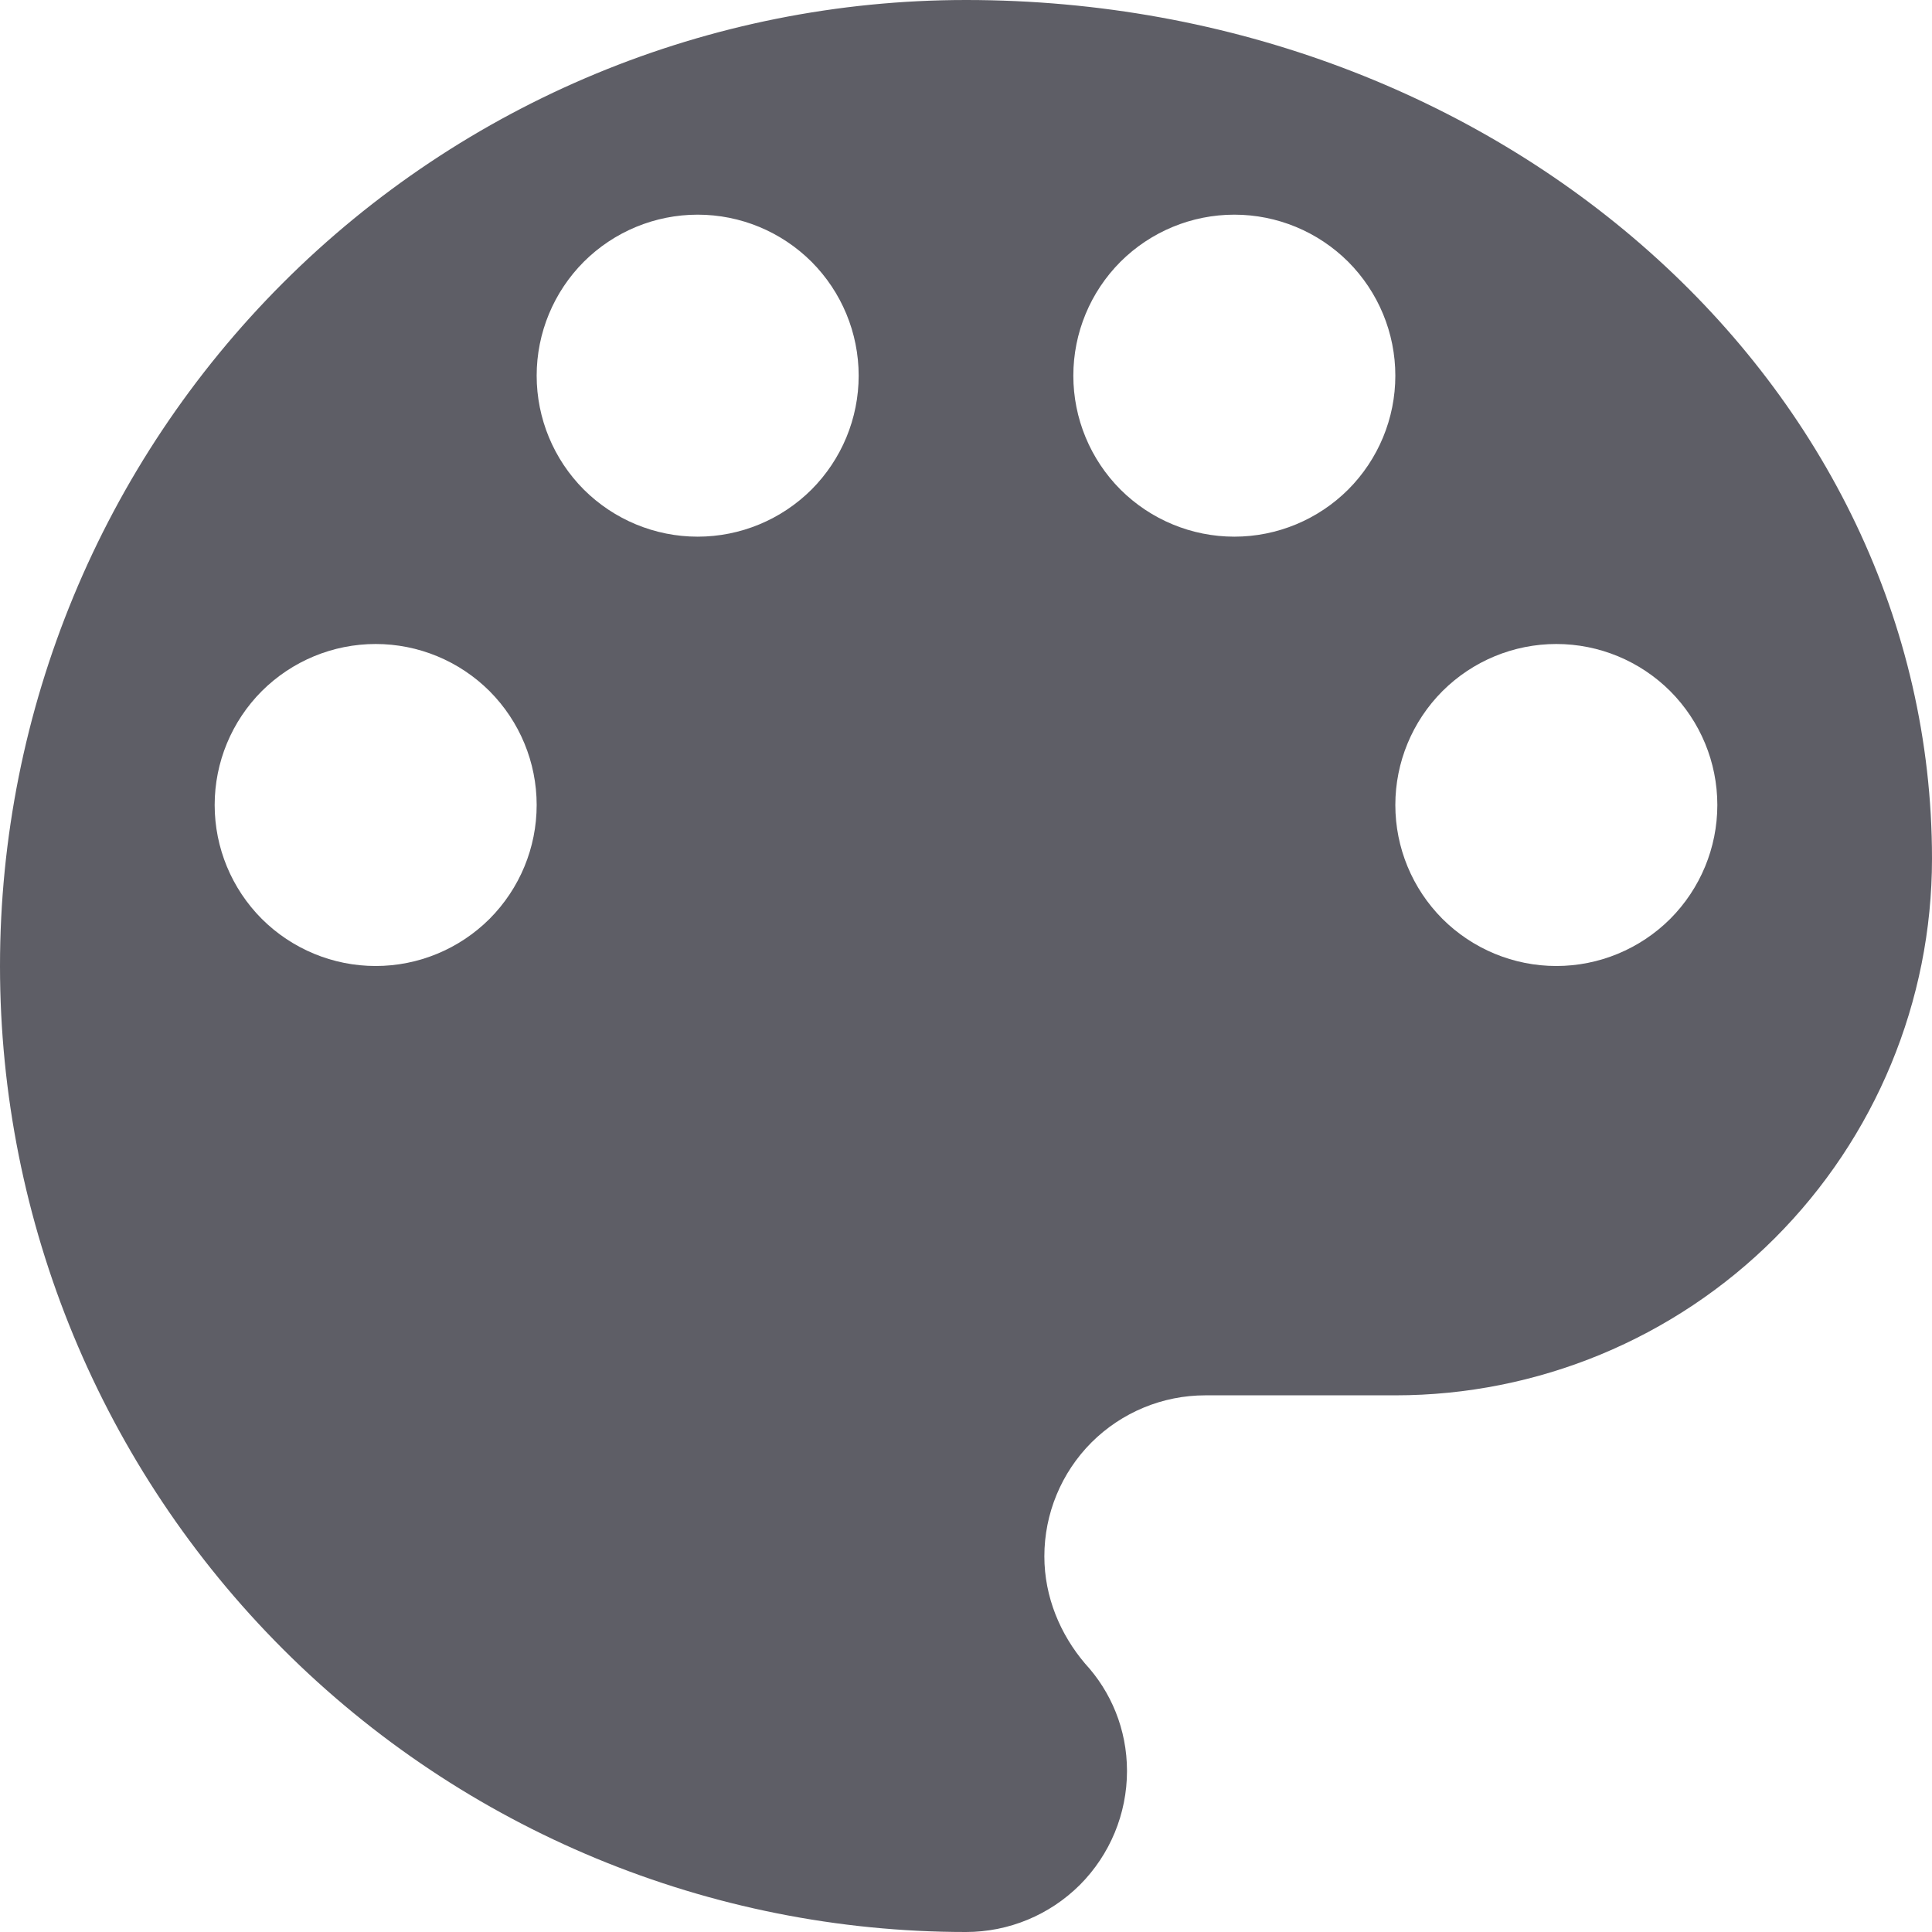
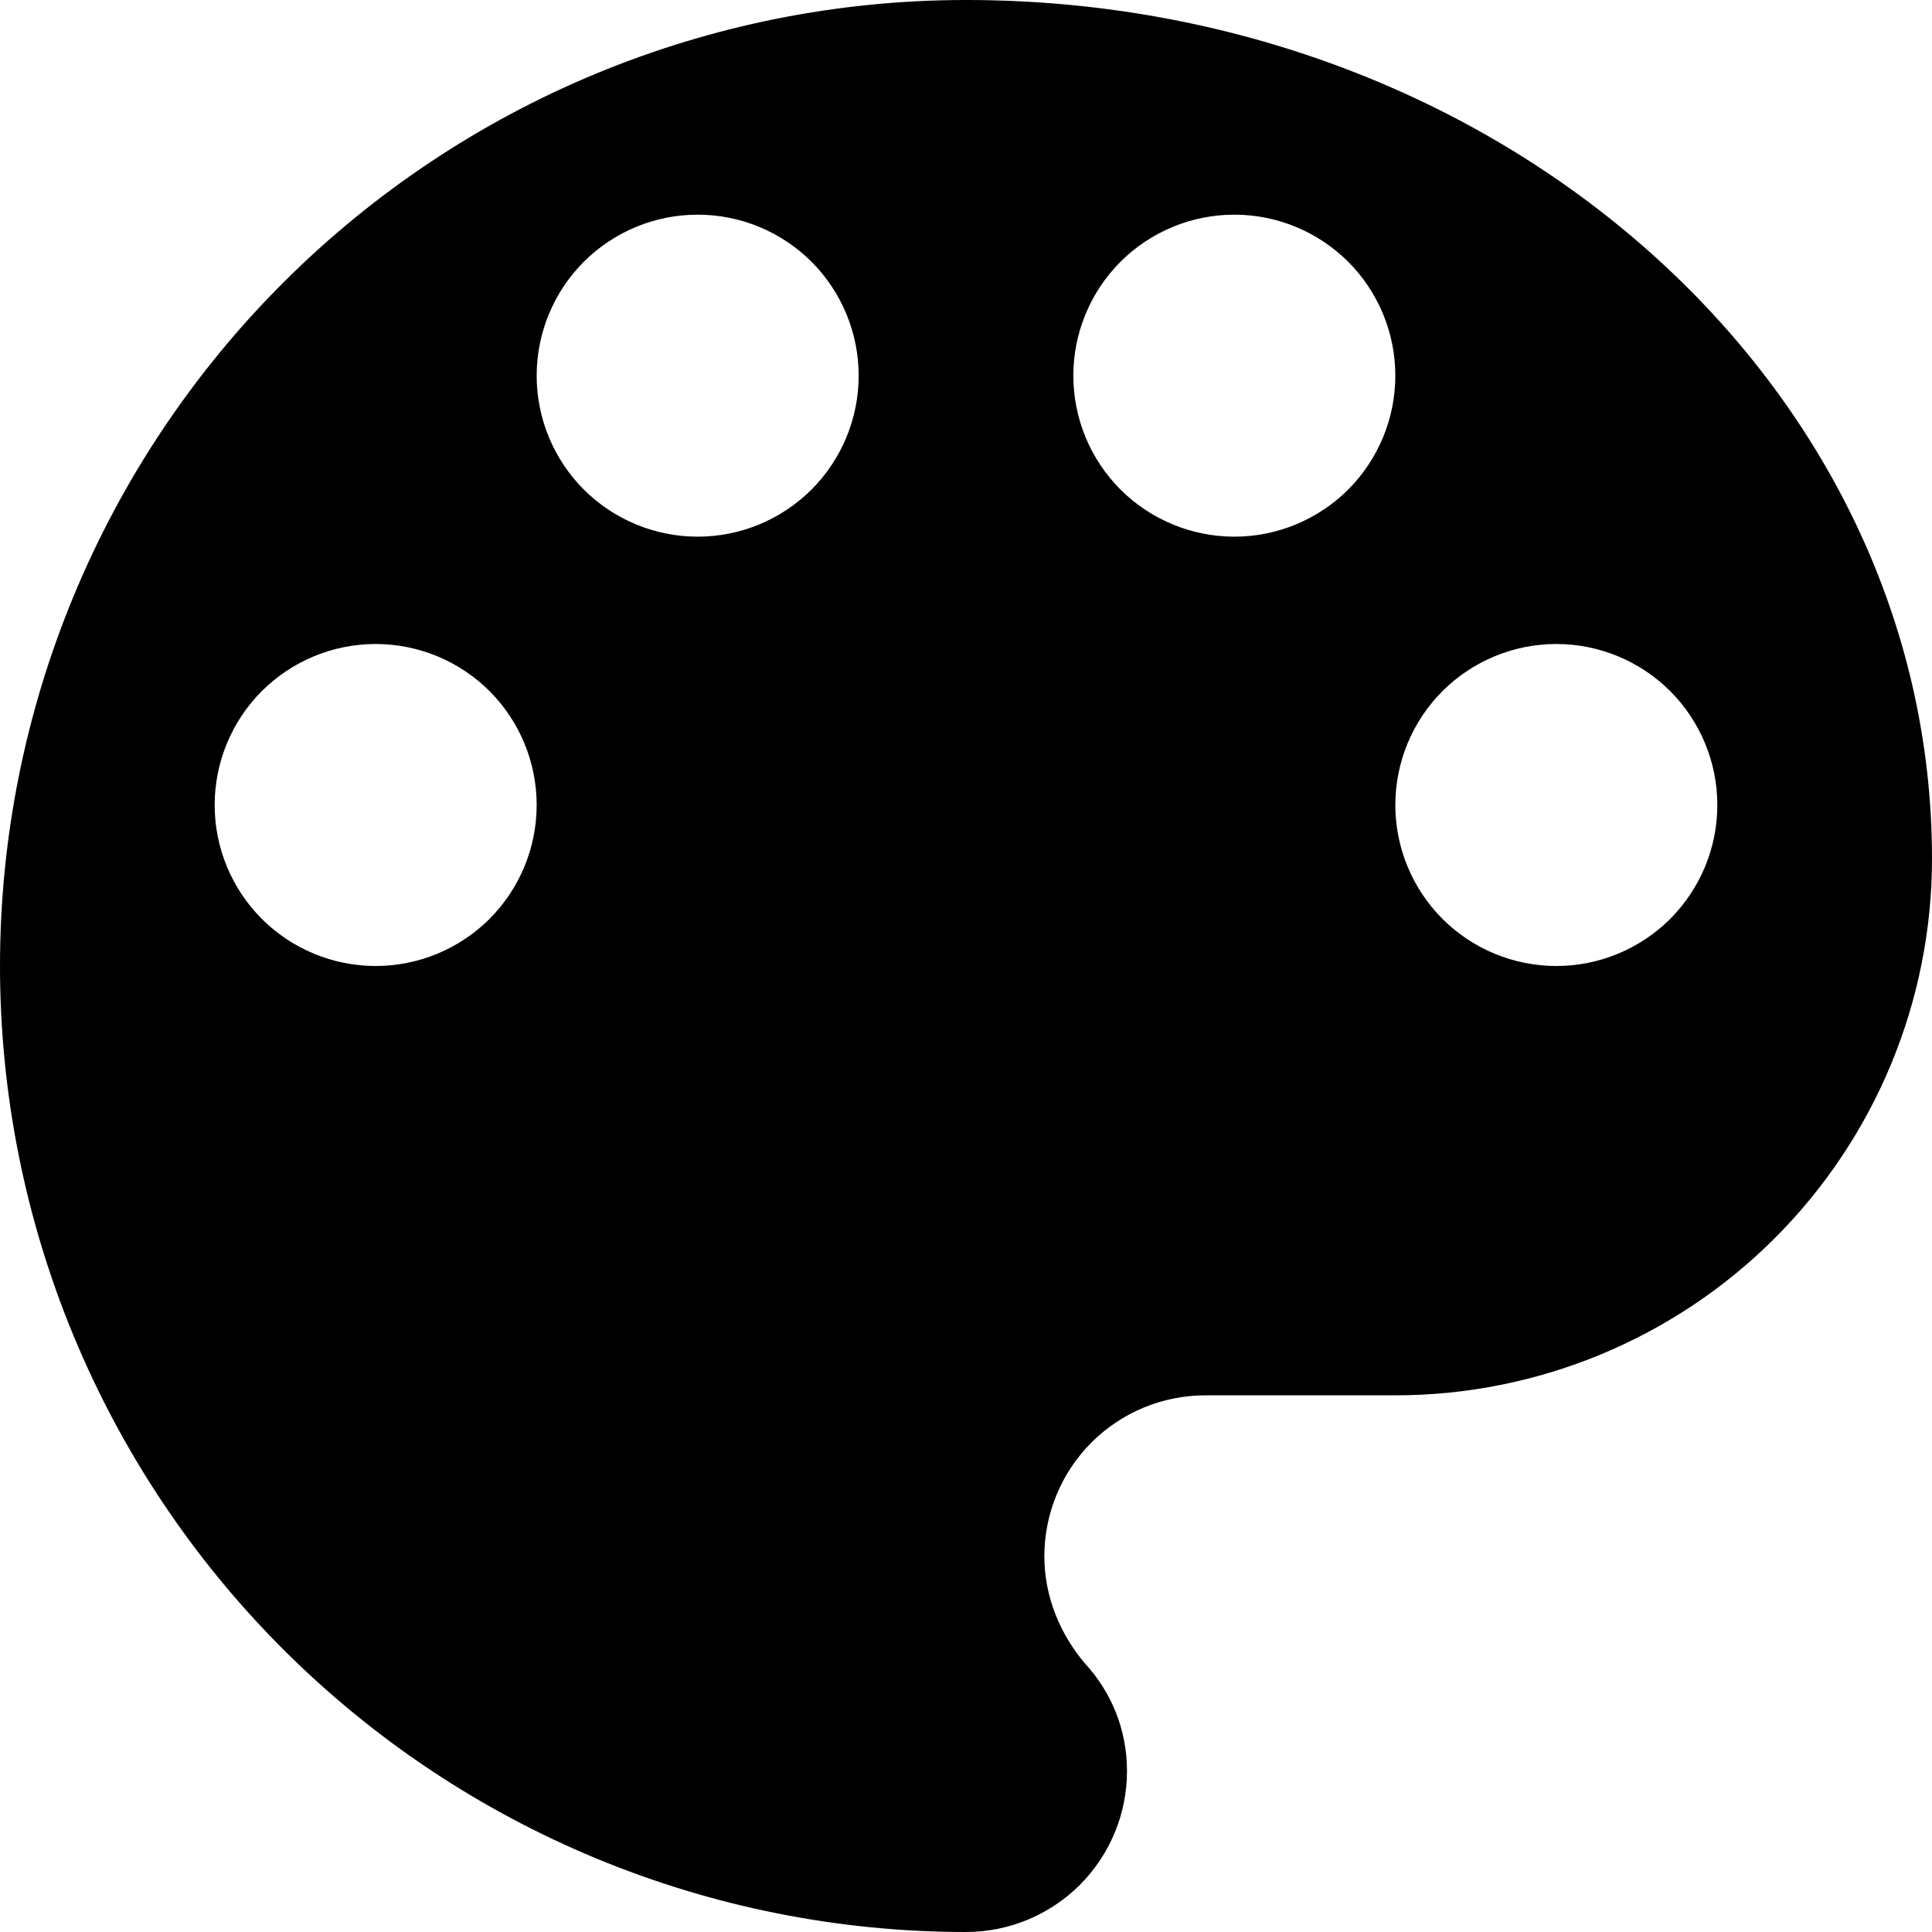
<svg xmlns="http://www.w3.org/2000/svg" width="18" height="18" viewBox="0 0 18 18" fill="none">
-   <path d="M14.5 9C14.102 9 13.721 8.842 13.439 8.561C13.158 8.279 13 7.898 13 7.5C13 7.102 13.158 6.721 13.439 6.439C13.721 6.158 14.102 6 14.5 6C14.898 6 15.279 6.158 15.561 6.439C15.842 6.721 16 7.102 16 7.5C16 7.898 15.842 8.279 15.561 8.561C15.279 8.842 14.898 9 14.5 9ZM11.5 5C11.102 5 10.721 4.842 10.439 4.561C10.158 4.279 10 3.898 10 3.5C10 3.102 10.158 2.721 10.439 2.439C10.721 2.158 11.102 2 11.5 2C11.898 2 12.279 2.158 12.561 2.439C12.842 2.721 13 3.102 13 3.5C13 3.898 12.842 4.279 12.561 4.561C12.279 4.842 11.898 5 11.5 5ZM6.5 5C6.102 5 5.721 4.842 5.439 4.561C5.158 4.279 5 3.898 5 3.5C5 3.102 5.158 2.721 5.439 2.439C5.721 2.158 6.102 2 6.5 2C6.898 2 7.279 2.158 7.561 2.439C7.842 2.721 8 3.102 8 3.5C8 3.898 7.842 4.279 7.561 4.561C7.279 4.842 6.898 5 6.5 5ZM3.5 9C3.102 9 2.721 8.842 2.439 8.561C2.158 8.279 2 7.898 2 7.5C2 7.102 2.158 6.721 2.439 6.439C2.721 6.158 3.102 6 3.5 6C3.898 6 4.279 6.158 4.561 6.439C4.842 6.721 5 7.102 5 7.5C5 7.898 4.842 8.279 4.561 8.561C4.279 8.842 3.898 9 3.5 9ZM9 0C6.613 0 4.324 0.948 2.636 2.636C0.948 4.324 0 6.613 0 9C0 11.387 0.948 13.676 2.636 15.364C4.324 17.052 6.613 18 9 18C9.398 18 9.779 17.842 10.061 17.561C10.342 17.279 10.5 16.898 10.5 16.5C10.5 16.11 10.35 15.76 10.11 15.5C9.88 15.23 9.73 14.88 9.73 14.5C9.73 14.102 9.888 13.721 10.169 13.439C10.451 13.158 10.832 13 11.23 13H13C14.326 13 15.598 12.473 16.535 11.536C17.473 10.598 18 9.326 18 8C18 3.58 13.97 0 9 0Z" fill="#5E5E66" />
+   <path d="M14.5 9C14.102 9 13.721 8.842 13.439 8.561C13.158 8.279 13 7.898 13 7.5C13 7.102 13.158 6.721 13.439 6.439C13.721 6.158 14.102 6 14.5 6C14.898 6 15.279 6.158 15.561 6.439C15.842 6.721 16 7.102 16 7.5C16 7.898 15.842 8.279 15.561 8.561C15.279 8.842 14.898 9 14.5 9ZM11.5 5C11.102 5 10.721 4.842 10.439 4.561C10.158 4.279 10 3.898 10 3.5C10 3.102 10.158 2.721 10.439 2.439C10.721 2.158 11.102 2 11.5 2C11.898 2 12.279 2.158 12.561 2.439C12.842 2.721 13 3.102 13 3.5C13 3.898 12.842 4.279 12.561 4.561C12.279 4.842 11.898 5 11.5 5ZM6.5 5C6.102 5 5.721 4.842 5.439 4.561C5.158 4.279 5 3.898 5 3.5C5 3.102 5.158 2.721 5.439 2.439C5.721 2.158 6.102 2 6.5 2C6.898 2 7.279 2.158 7.561 2.439C7.842 2.721 8 3.102 8 3.5C8 3.898 7.842 4.279 7.561 4.561C7.279 4.842 6.898 5 6.5 5ZM3.5 9C3.102 9 2.721 8.842 2.439 8.561C2.158 8.279 2 7.898 2 7.5C2 7.102 2.158 6.721 2.439 6.439C2.721 6.158 3.102 6 3.5 6C3.898 6 4.279 6.158 4.561 6.439C4.842 6.721 5 7.102 5 7.5C5 7.898 4.842 8.279 4.561 8.561C4.279 8.842 3.898 9 3.5 9ZM9 0C6.613 0 4.324 0.948 2.636 2.636C0.948 4.324 0 6.613 0 9C0 11.387 0.948 13.676 2.636 15.364C4.324 17.052 6.613 18 9 18C9.398 18 9.779 17.842 10.061 17.561C10.342 17.279 10.5 16.898 10.5 16.5C10.5 16.11 10.35 15.76 10.11 15.5C9.88 15.23 9.73 14.88 9.73 14.5C9.73 14.102 9.888 13.721 10.169 13.439C10.451 13.158 10.832 13 11.23 13H13C14.326 13 15.598 12.473 16.535 11.536C17.473 10.598 18 9.326 18 8C18 3.58 13.97 0 9 0Z" fill="currentColor" />
</svg>
